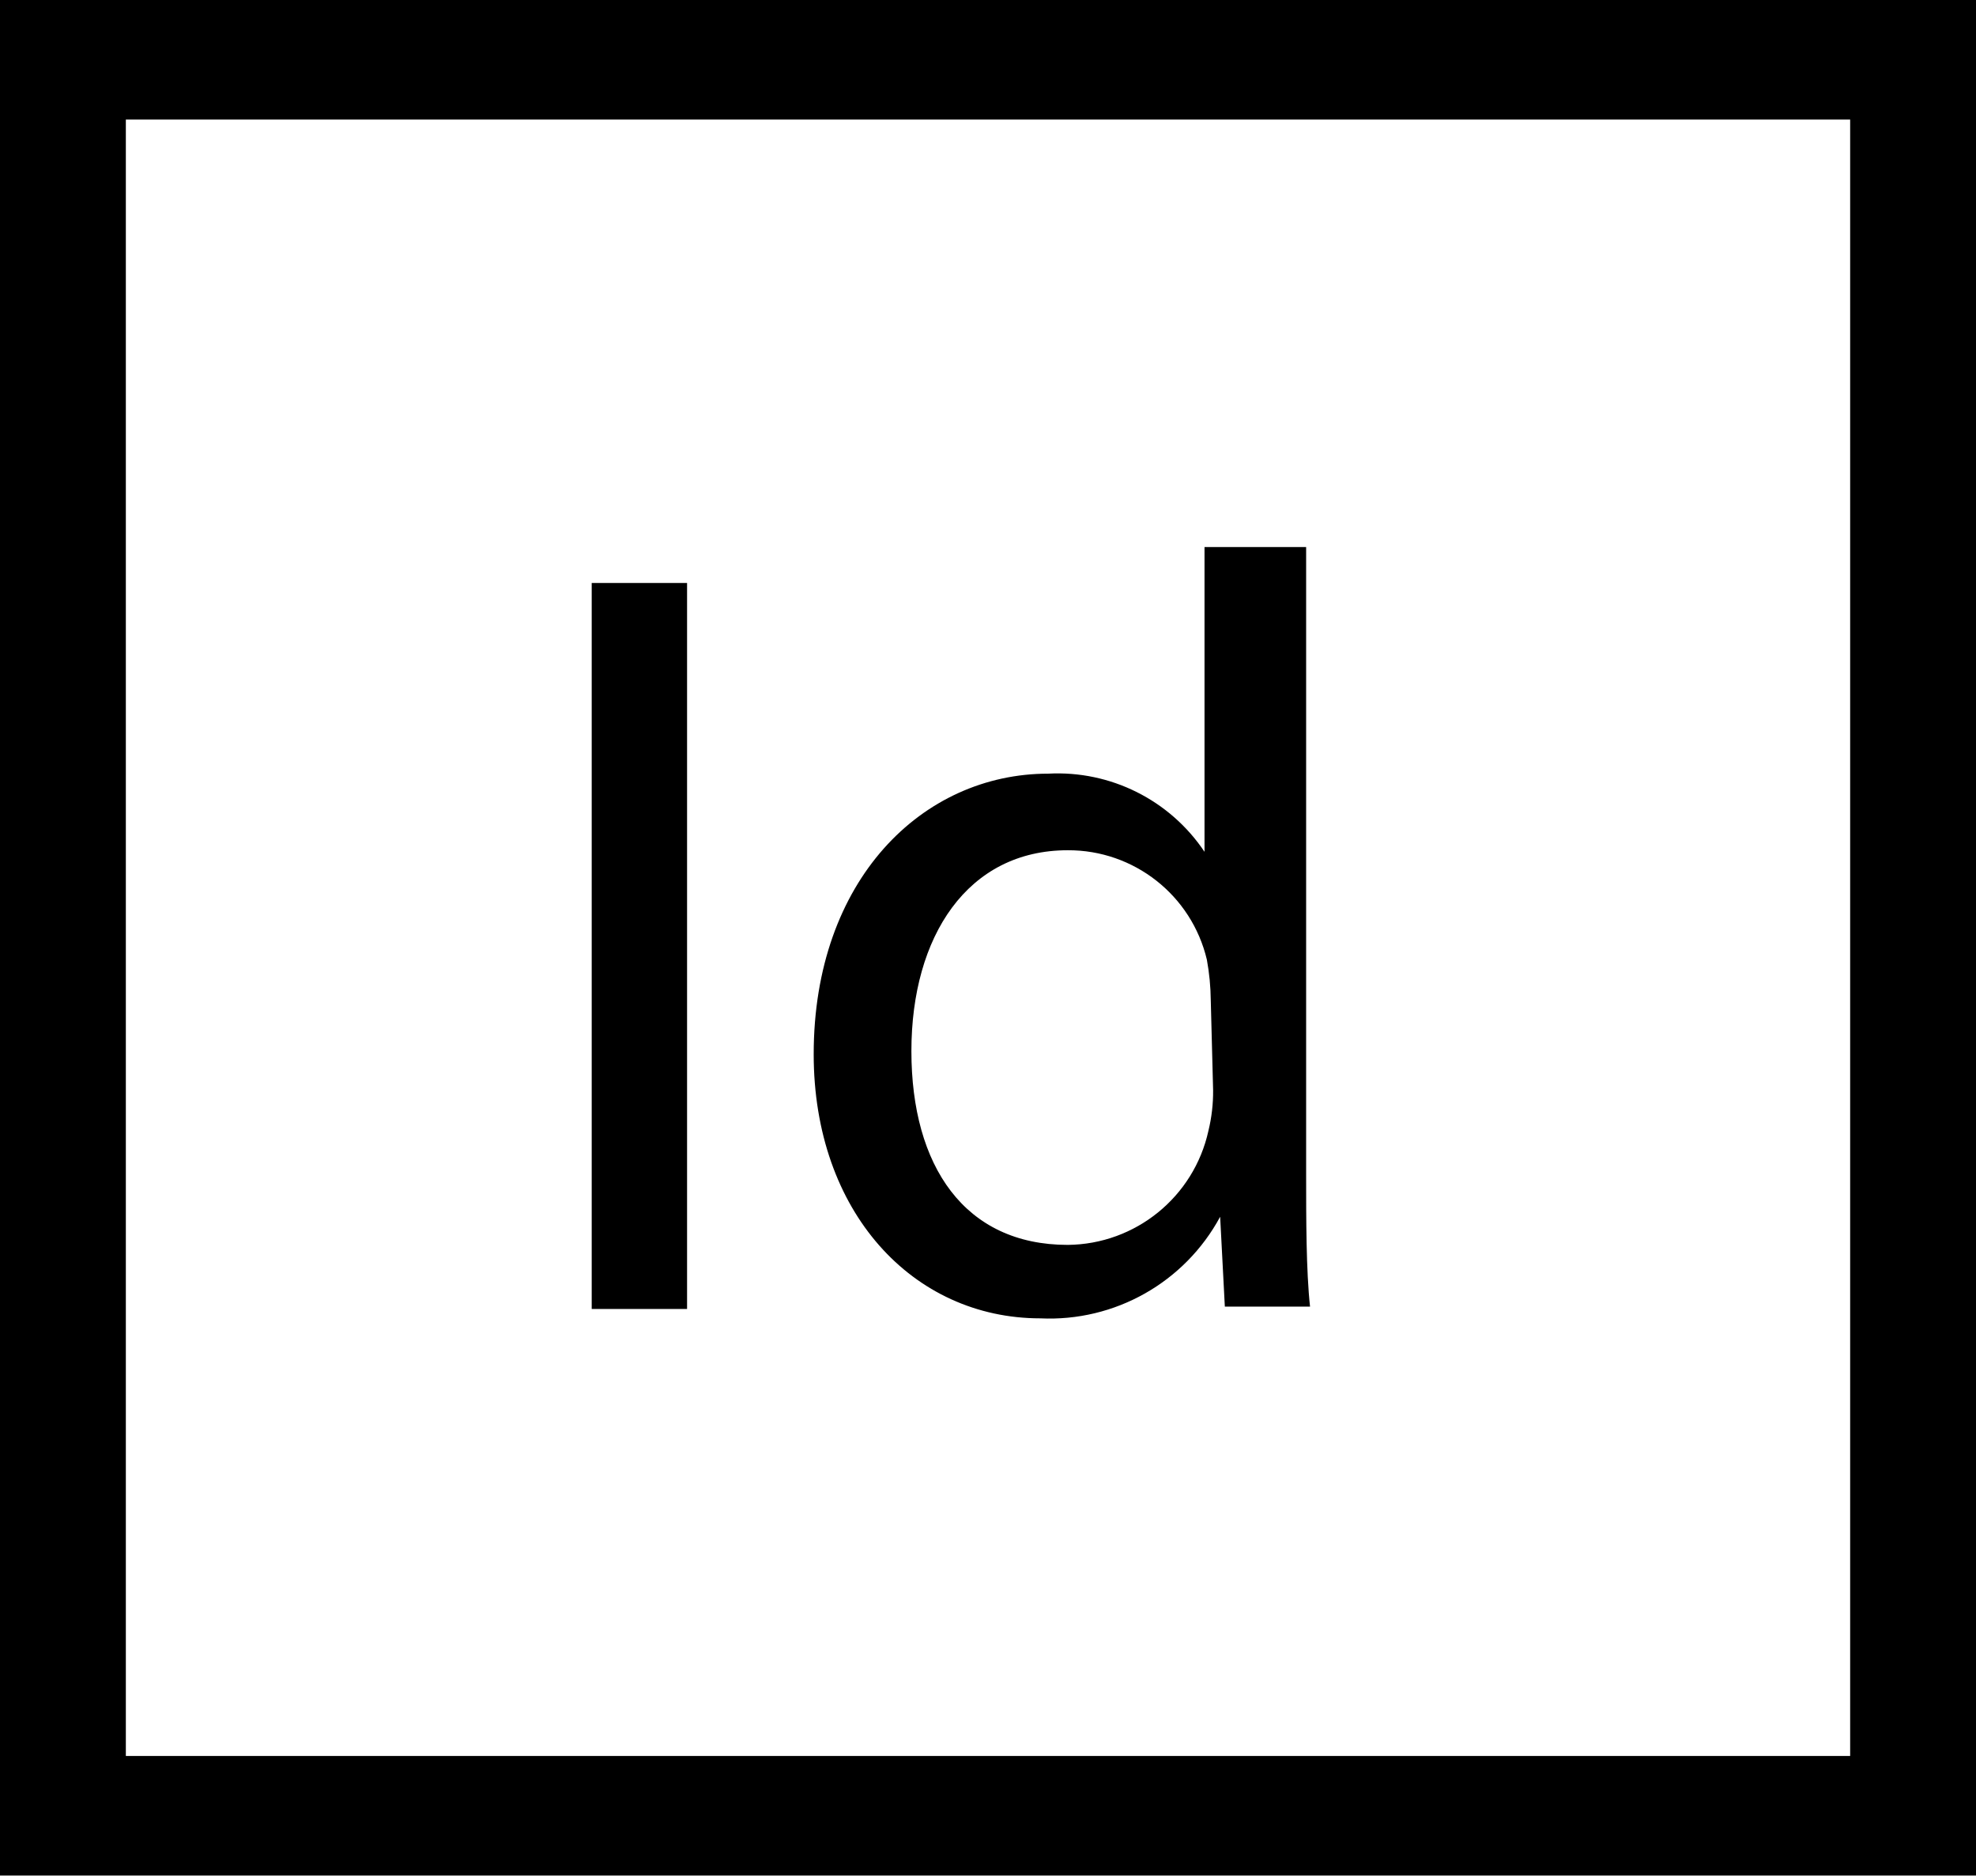
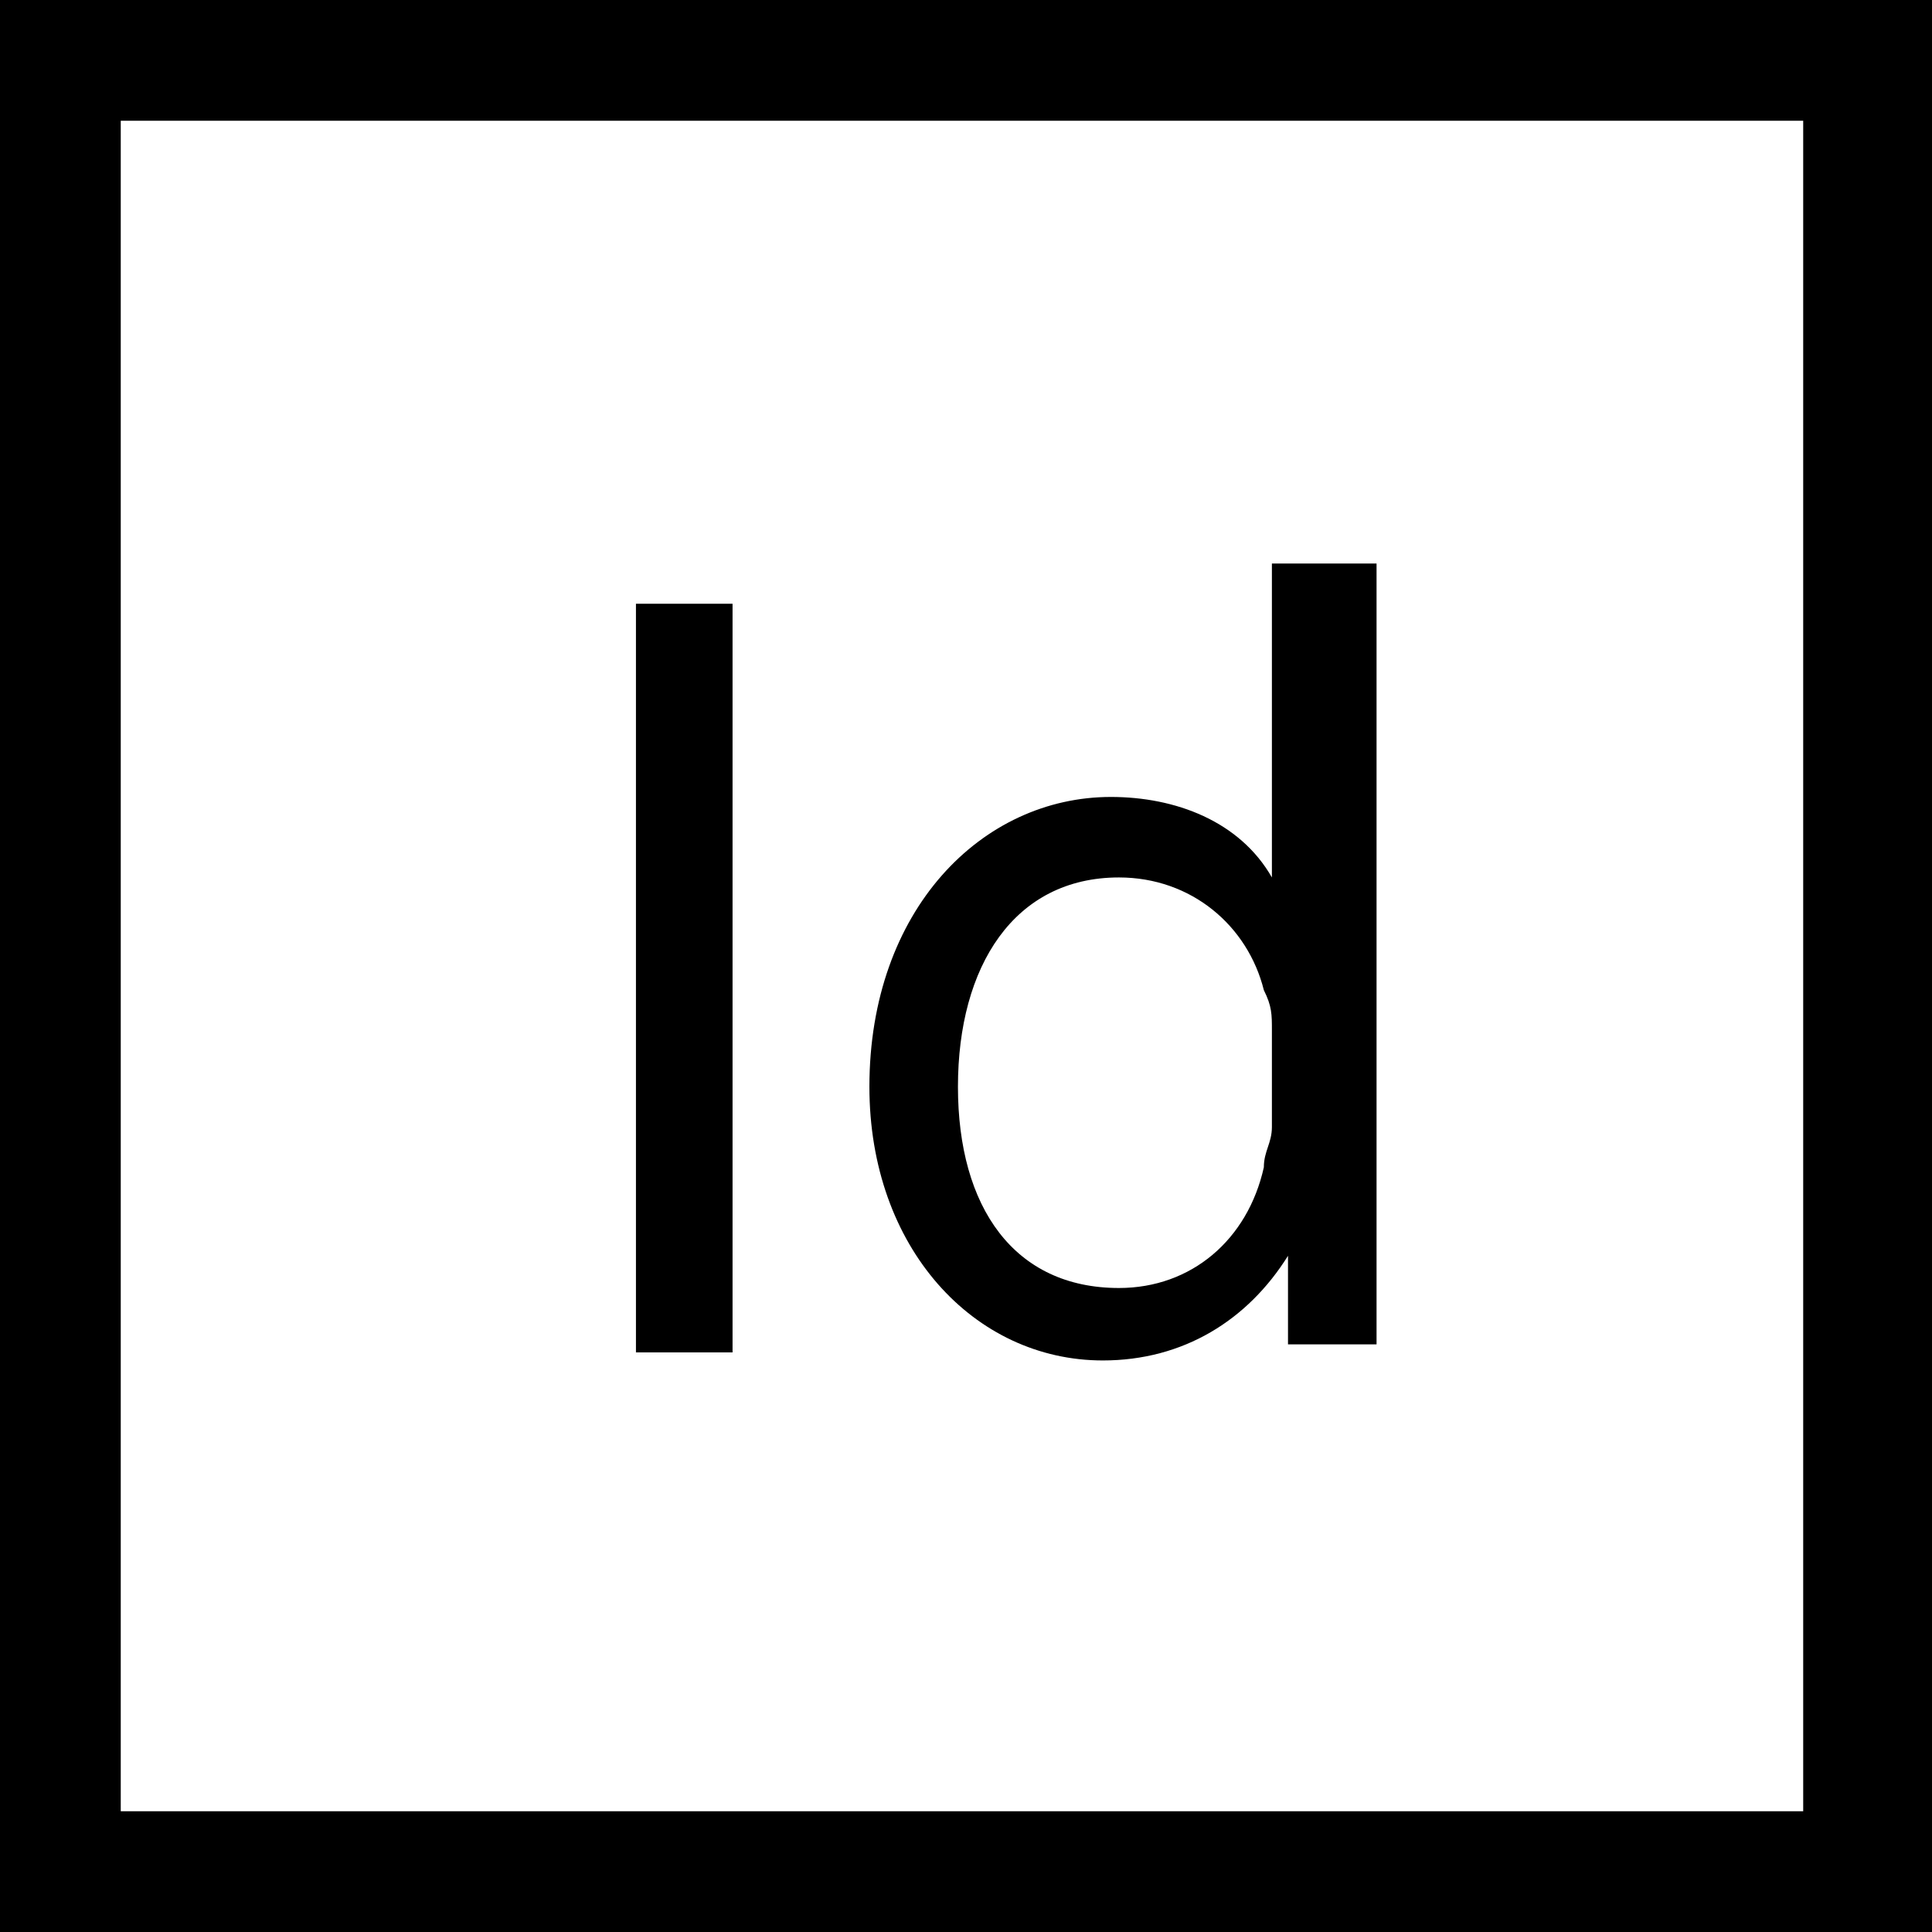
- <svg xmlns="http://www.w3.org/2000/svg" viewBox="0 0 25.28 24">
-   <g id="Capa_2" data-name="Capa 2">
-     <g id="Capa_1-2" data-name="Capa 1">
-       <path d="M23.67,22.47H1.61V1.53H23.67ZM0,24H25.28V0H0Z" />
-       <path d="M8.79,7.46v9.29H7.57V7.46Z" />
-       <path d="M16.71,7V15c0,.6,0,1.26.05,1.72H15.67l-.06-1.15h0a2.48,2.48,0,0,1-2.3,1.3c-1.63,0-2.9-1.36-2.9-3.38,0-2.23,1.39-3.59,3-3.59a2.26,2.26,0,0,1,2,1h0V7ZM15.49,12.8a3.05,3.05,0,0,0-.05-.52,1.82,1.82,0,0,0-1.78-1.4c-1.28,0-2,1.1-2,2.57s.68,2.48,2,2.48a1.86,1.86,0,0,0,1.8-1.46,2.12,2.12,0,0,0,.06-.52Z" />
-     </g>
-   </g>
+ <svg xmlns="http://www.w3.org/2000/svg" version="1.1" id="Capa_1" x="0px" y="0px" viewBox="0 0 24 24" style="enable-background:new 0 0 24 24;" xml:space="preserve">
+   <path d="M0,0v24h24V0H0z M22.5,22.5H1.5V1.5h20.9V22.5z" />
+   <path d="M9.1,7.5v9.3H7.9V7.5H9.1z" />
+   <path d="M17.1,7v8c0,0.6,0,1.3,0,1.7H16L16,15.6l0,0c-0.5,0.8-1.3,1.3-2.3,1.3c-1.6,0-2.9-1.4-2.9-3.4c0-2.2,1.4-3.6,3-3.6  c0.8,0,1.6,0.3,2,1l0,0V7H17.1z M15.8,12.8c0-0.2,0-0.3-0.1-0.5c-0.2-0.8-0.9-1.4-1.8-1.4c-1.3,0-2,1.1-2,2.6s0.7,2.5,2,2.5  c0.9,0,1.6-0.6,1.8-1.5c0-0.2,0.1-0.3,0.1-0.5L15.8,12.8z" />
</svg>
